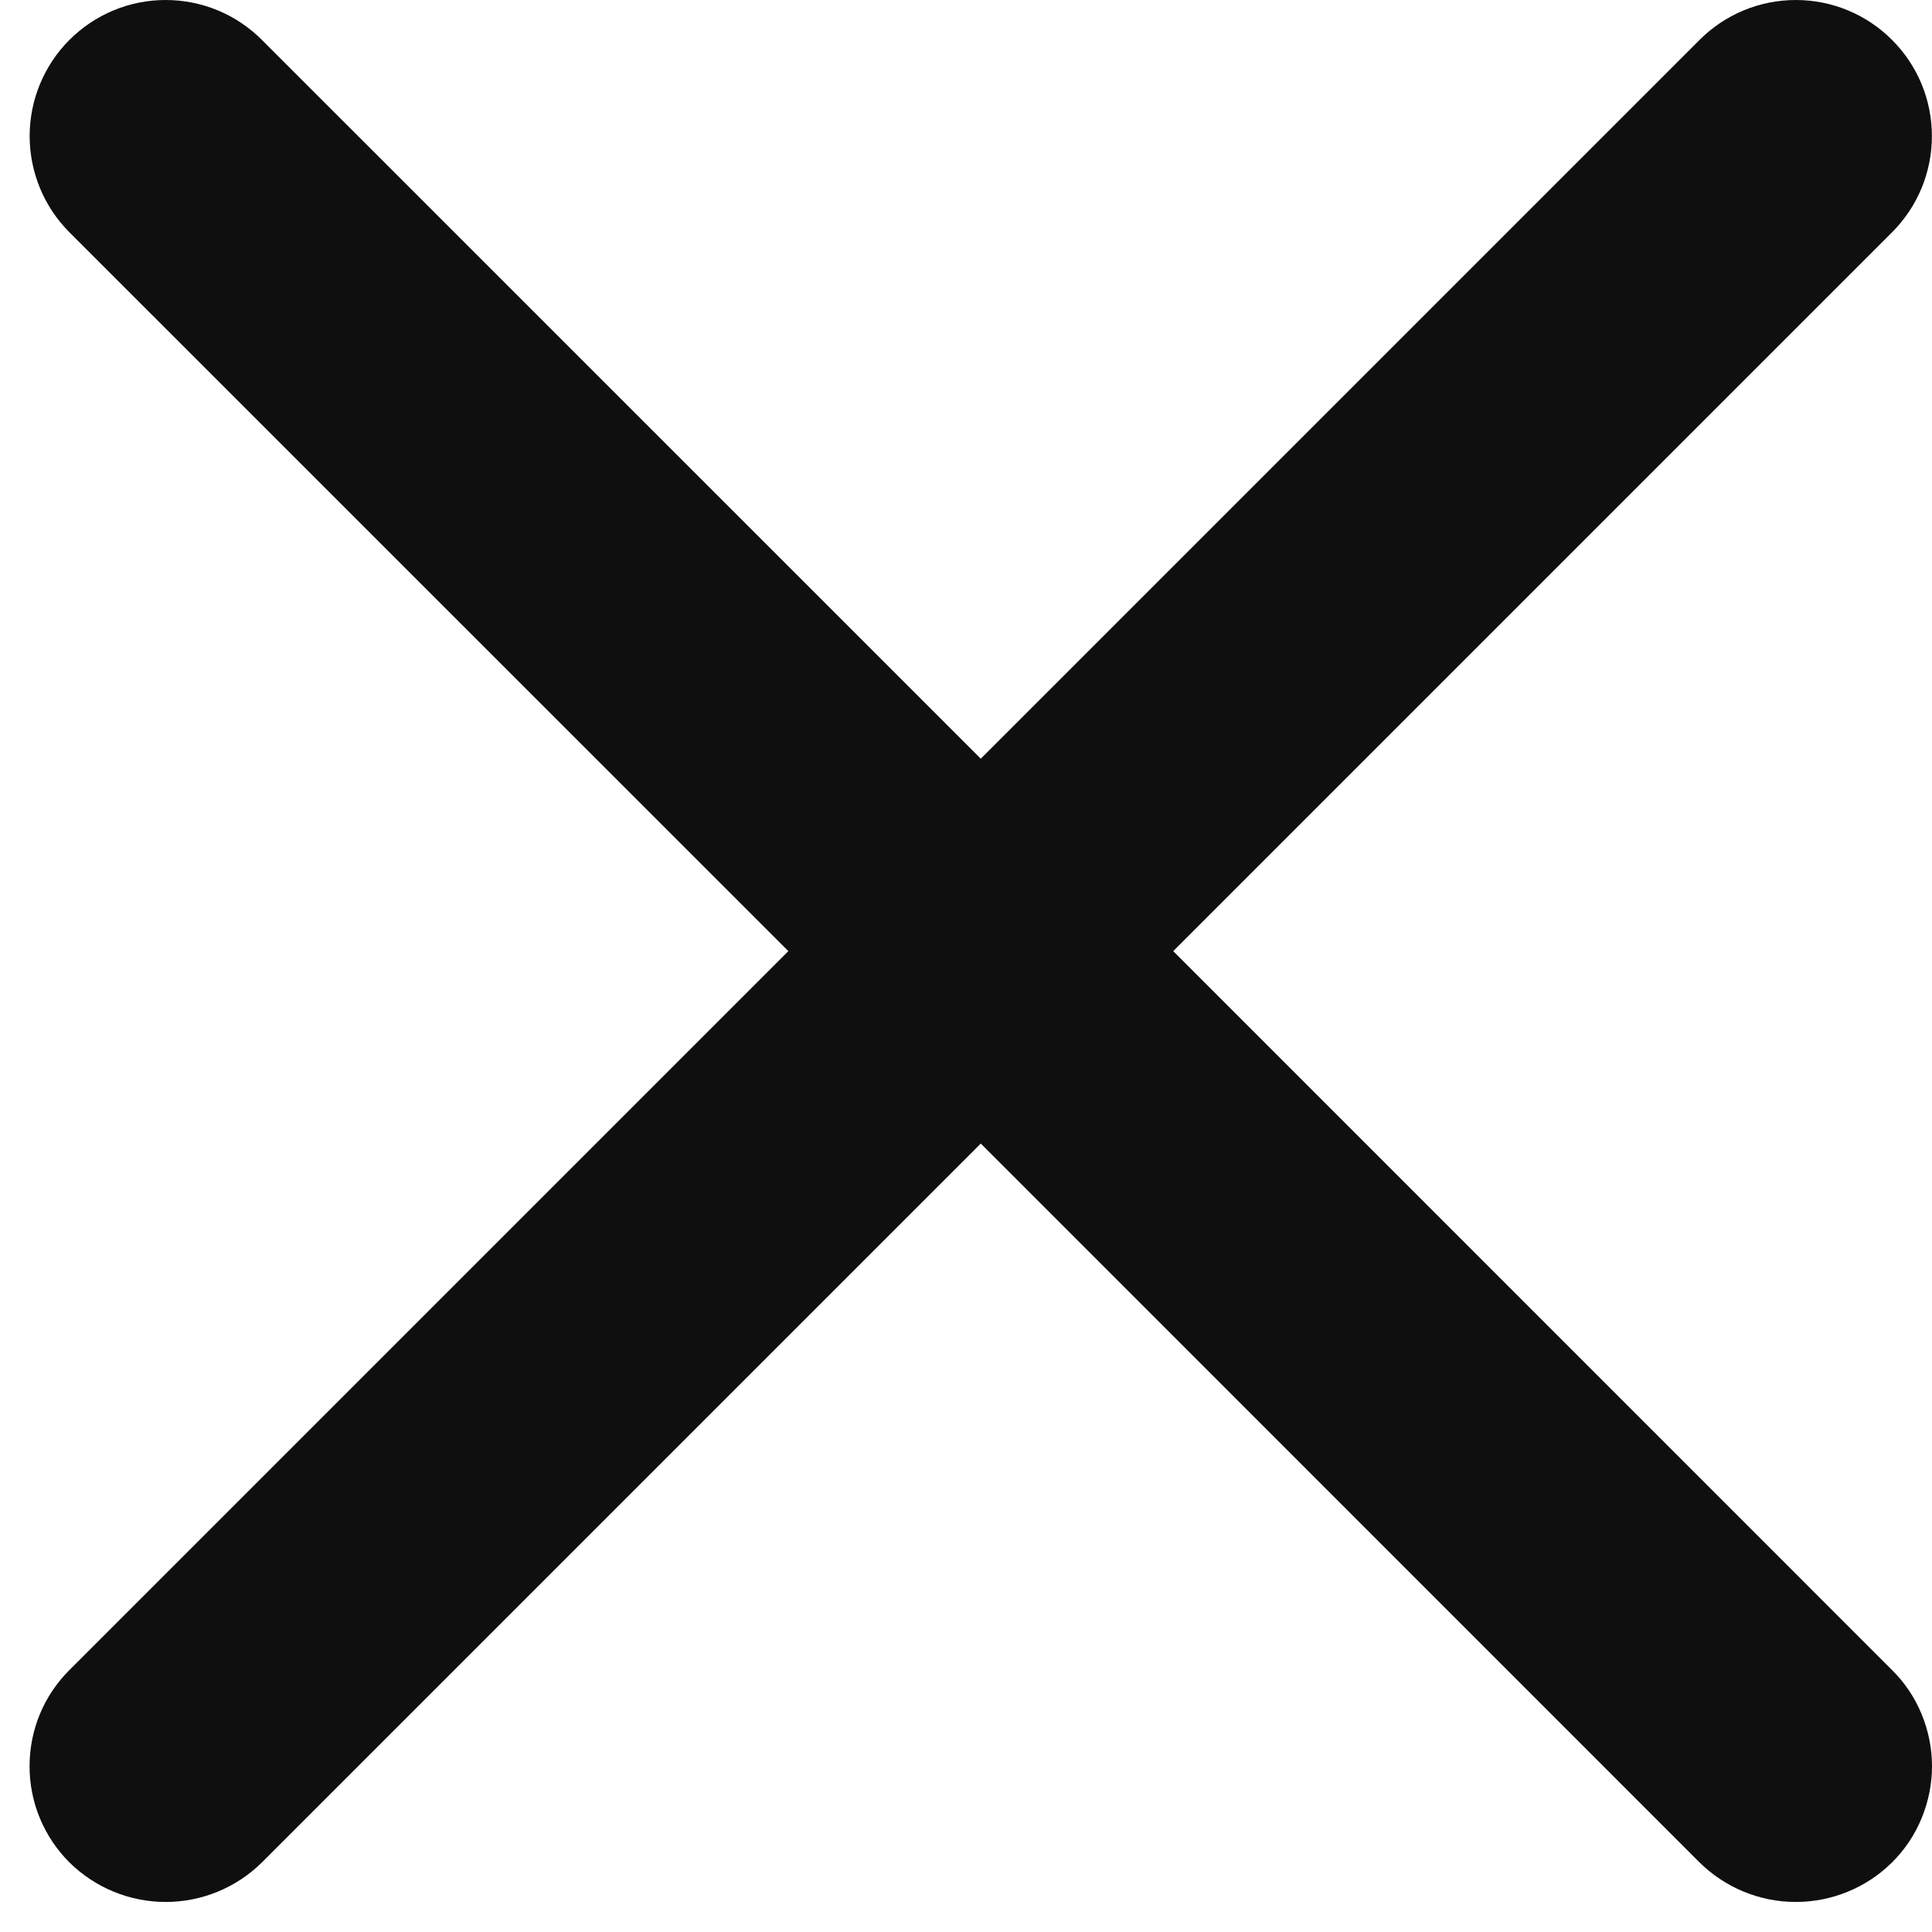
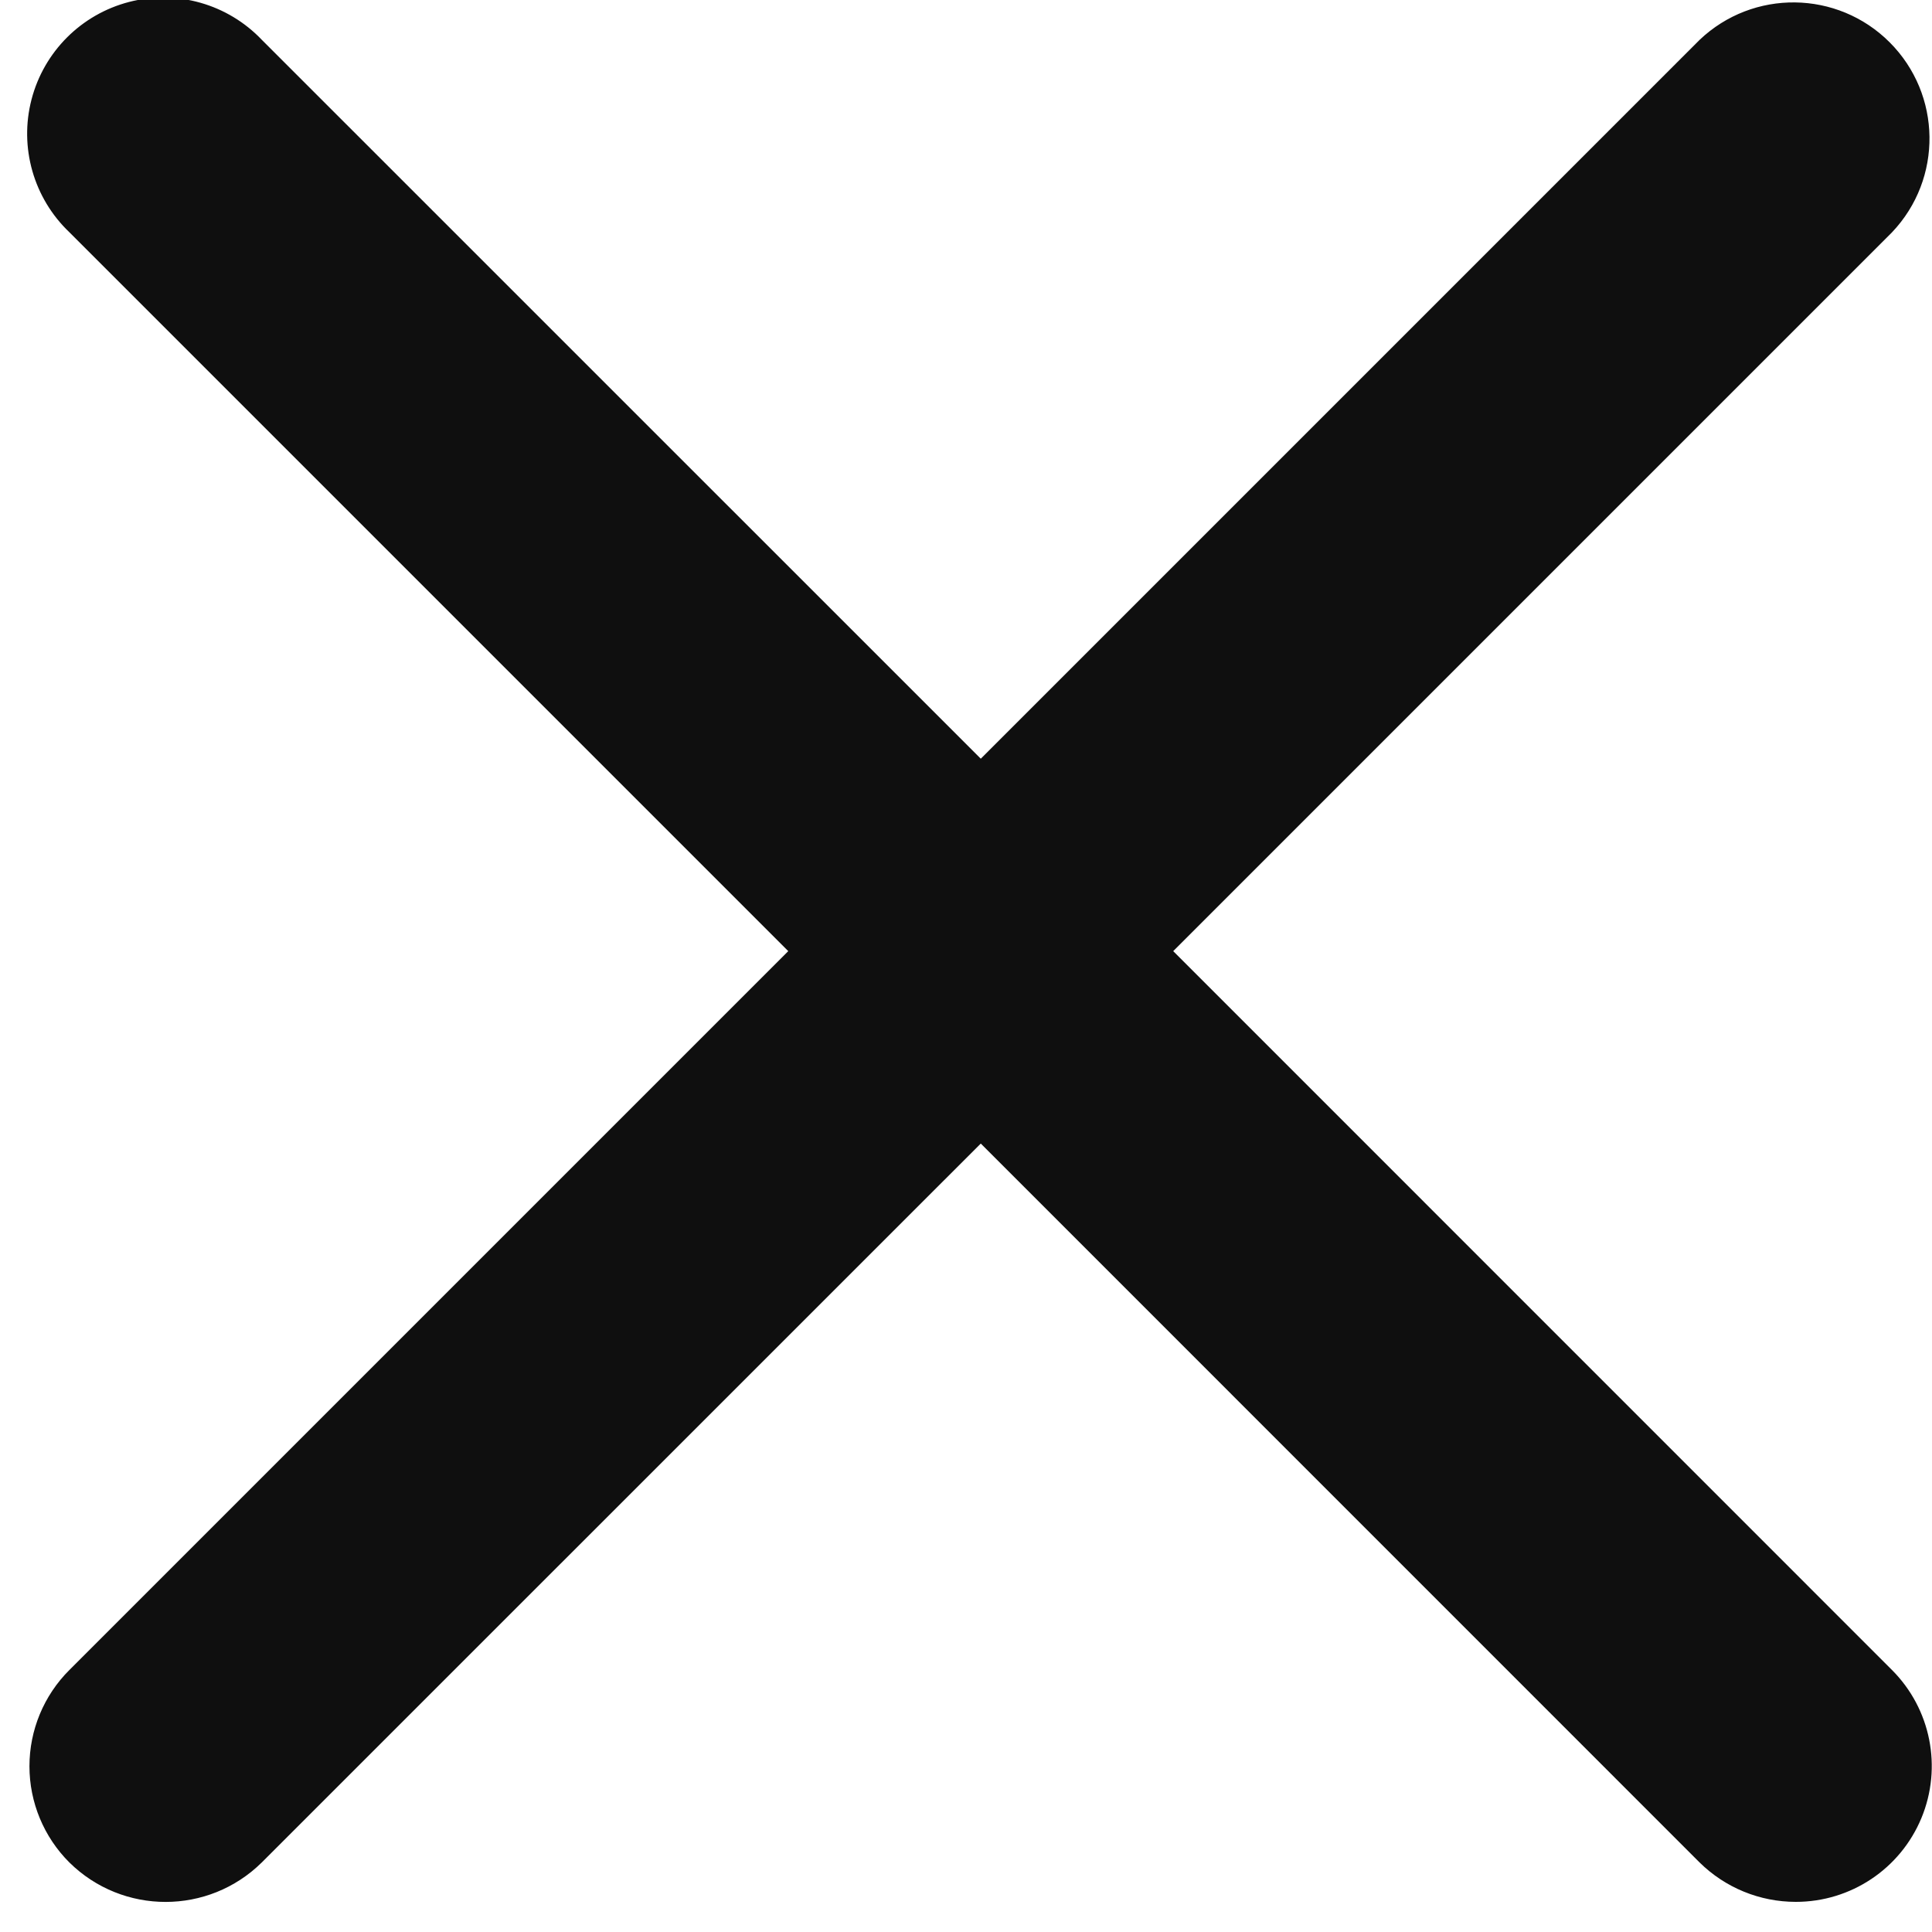
- <svg xmlns="http://www.w3.org/2000/svg" width="20" height="20" viewBox="0 0 20 20" fill="none">
-   <path d="M19.586 17.288C19.718 17.418 19.822 17.573 19.892 17.744C19.963 17.915 20 18.099 20 18.284C20 18.469 19.963 18.652 19.892 18.823C19.822 18.994 19.718 19.149 19.586 19.28C19.321 19.542 18.963 19.689 18.59 19.689C18.217 19.689 17.86 19.542 17.594 19.28L10.153 11.838L2.711 19.28C2.446 19.542 2.088 19.689 1.715 19.689C1.342 19.689 0.985 19.542 0.719 19.28C0.588 19.149 0.484 18.994 0.413 18.823C0.342 18.652 0.306 18.469 0.306 18.284C0.306 18.099 0.342 17.915 0.413 17.744C0.484 17.573 0.588 17.418 0.719 17.288L8.161 9.846L0.719 2.405C0.455 2.141 0.307 1.782 0.307 1.409C0.307 1.224 0.343 1.041 0.414 0.87C0.485 0.699 0.588 0.543 0.719 0.413C0.85 0.282 1.005 0.178 1.176 0.107C1.347 0.036 1.53 0 1.715 0C2.089 0 2.447 0.148 2.711 0.413L10.153 7.854L17.594 0.413C17.858 0.148 18.217 0 18.59 0C18.964 0 19.322 0.148 19.586 0.413C19.851 0.677 19.999 1.035 19.999 1.409C19.999 1.782 19.851 2.141 19.586 2.405L12.145 9.846L19.586 17.288Z" fill="#0F0F0F" />
+ <svg xmlns="http://www.w3.org/2000/svg" width="20" height="20" fill="none">
+   <path d="M19.586 17.288a1.406 1.406 0 0 1-.996 2.4c-.373 0-.73-.146-.996-.408l-7.441-7.442L2.71 19.28a1.418 1.418 0 0 1-1.992 0 1.407 1.407 0 0 1 0-1.992l7.442-7.442L.719 2.405A1.409 1.409 0 1 1 2.711.413l7.442 7.441L17.594.413a1.409 1.409 0 0 1 1.992 1.992l-7.441 7.441 7.441 7.442z" fill="#0F0F0F" />
</svg>
